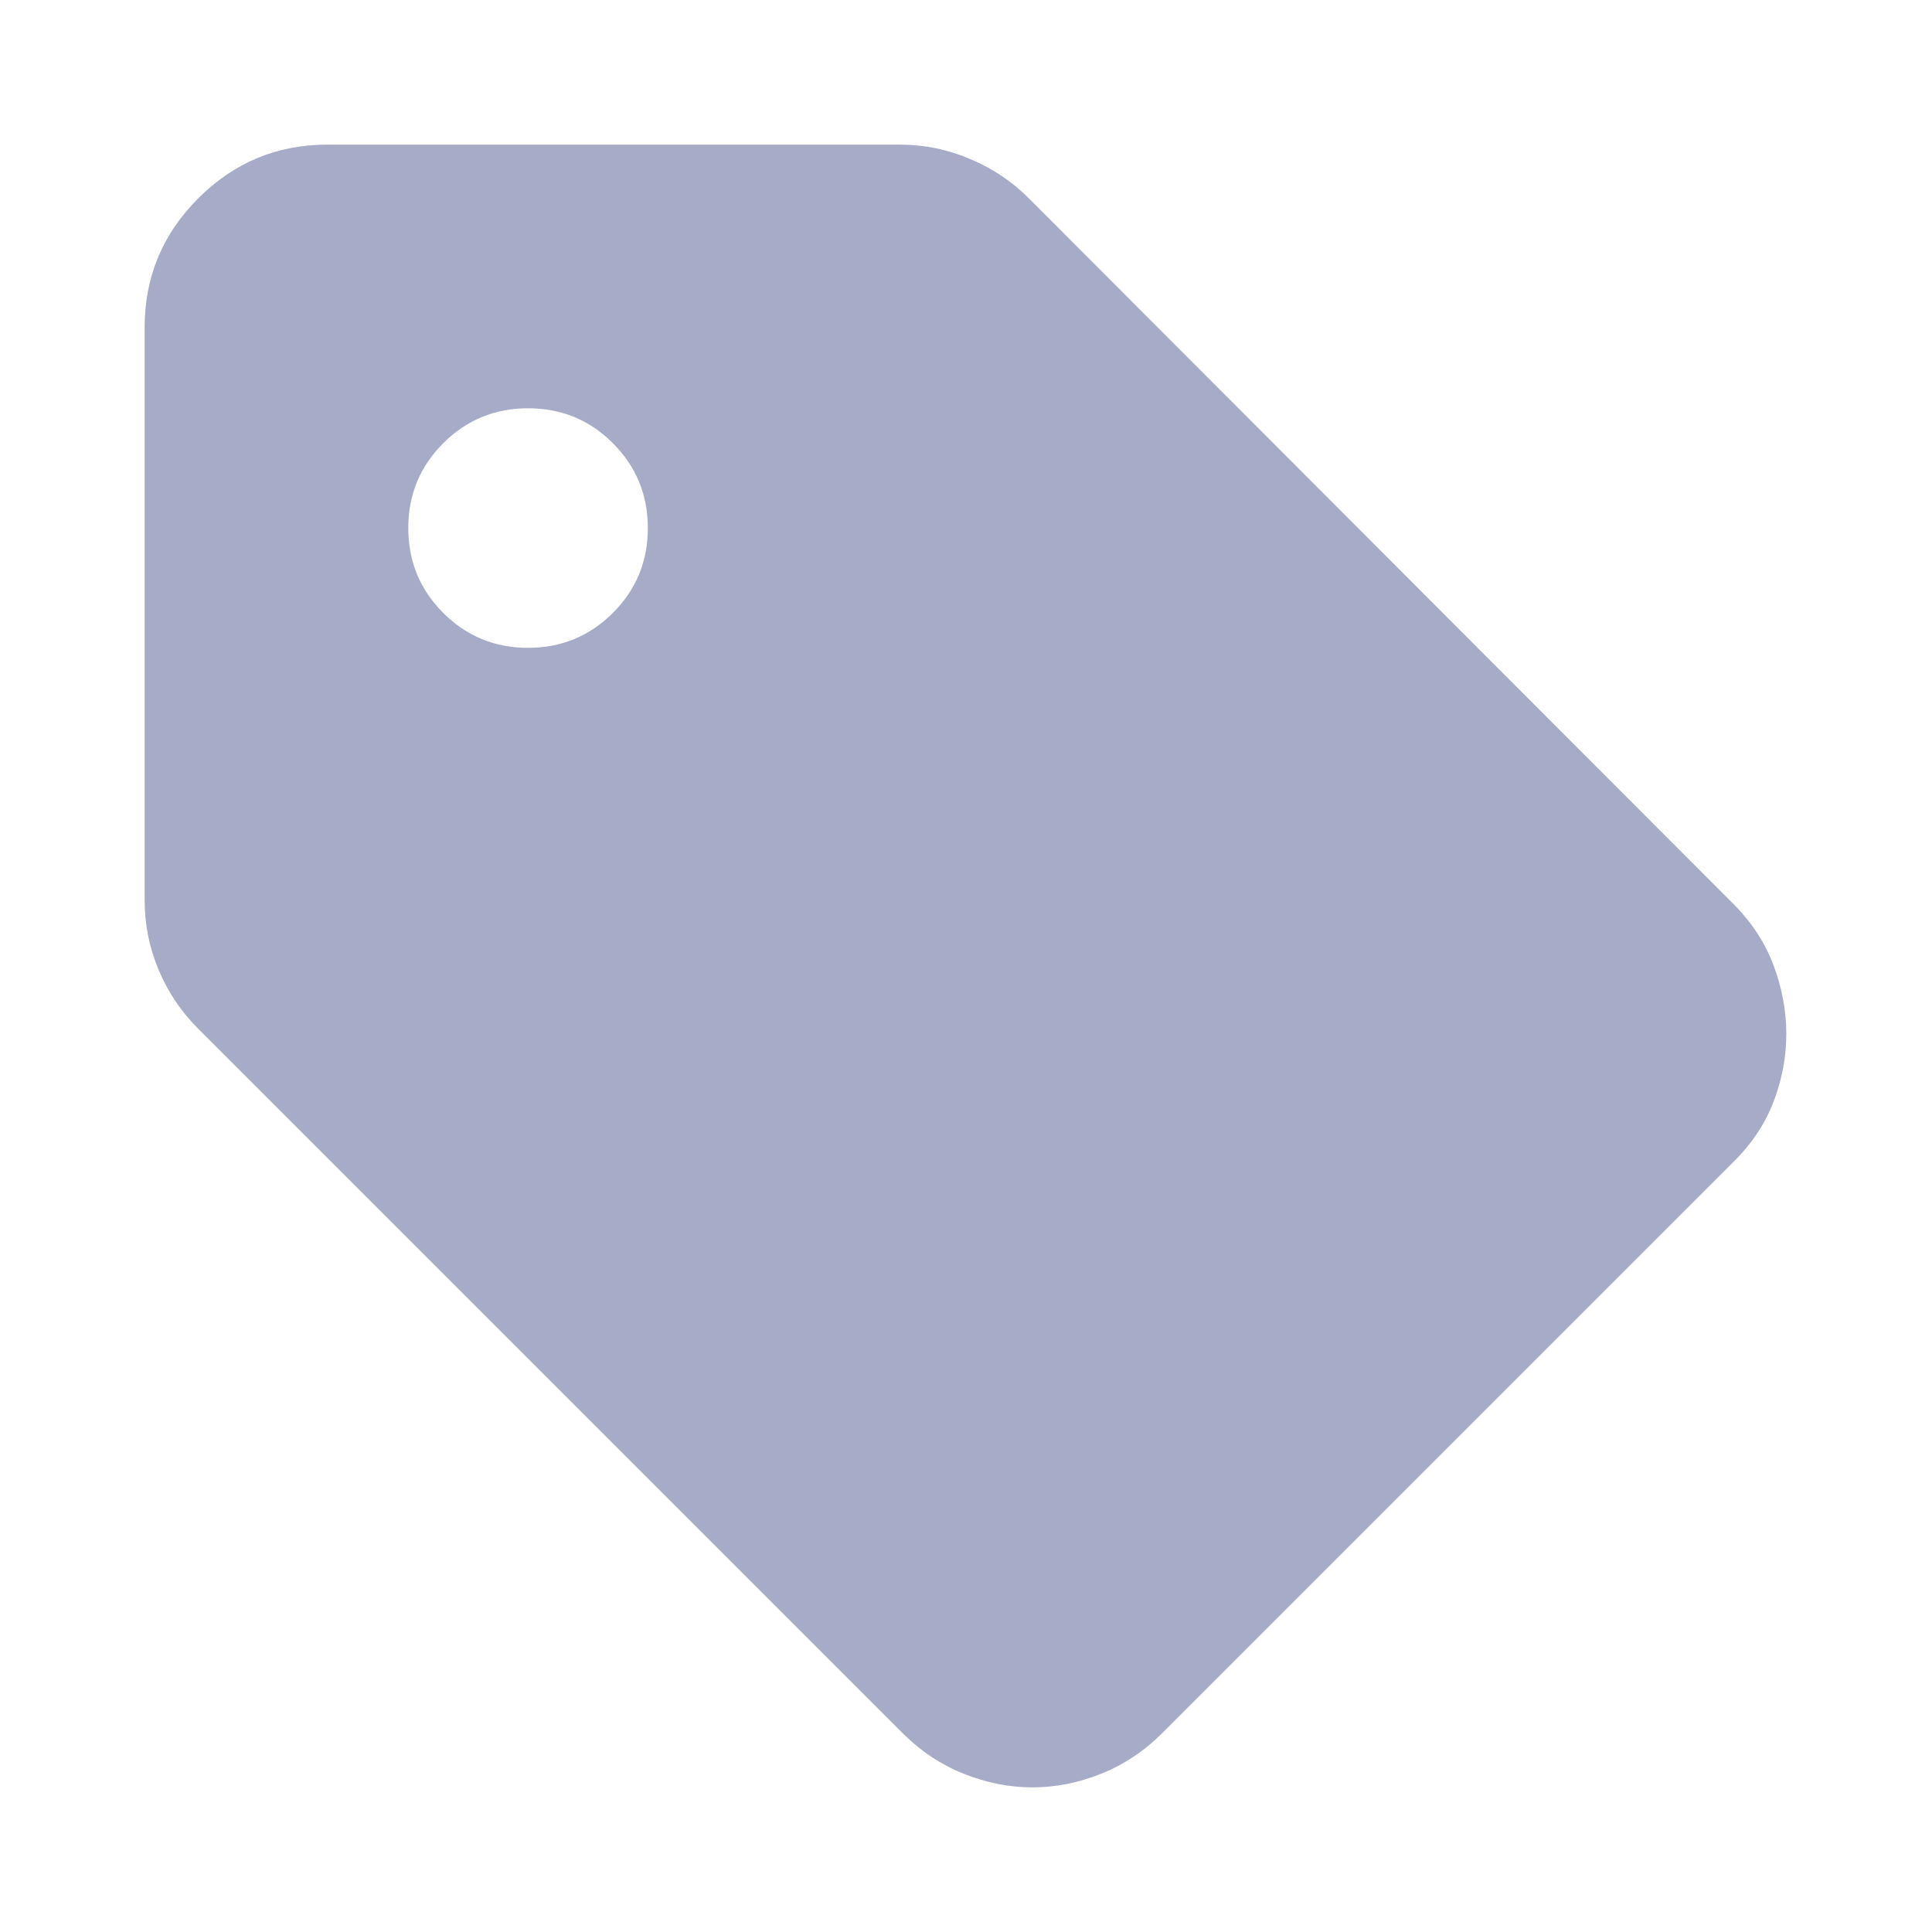
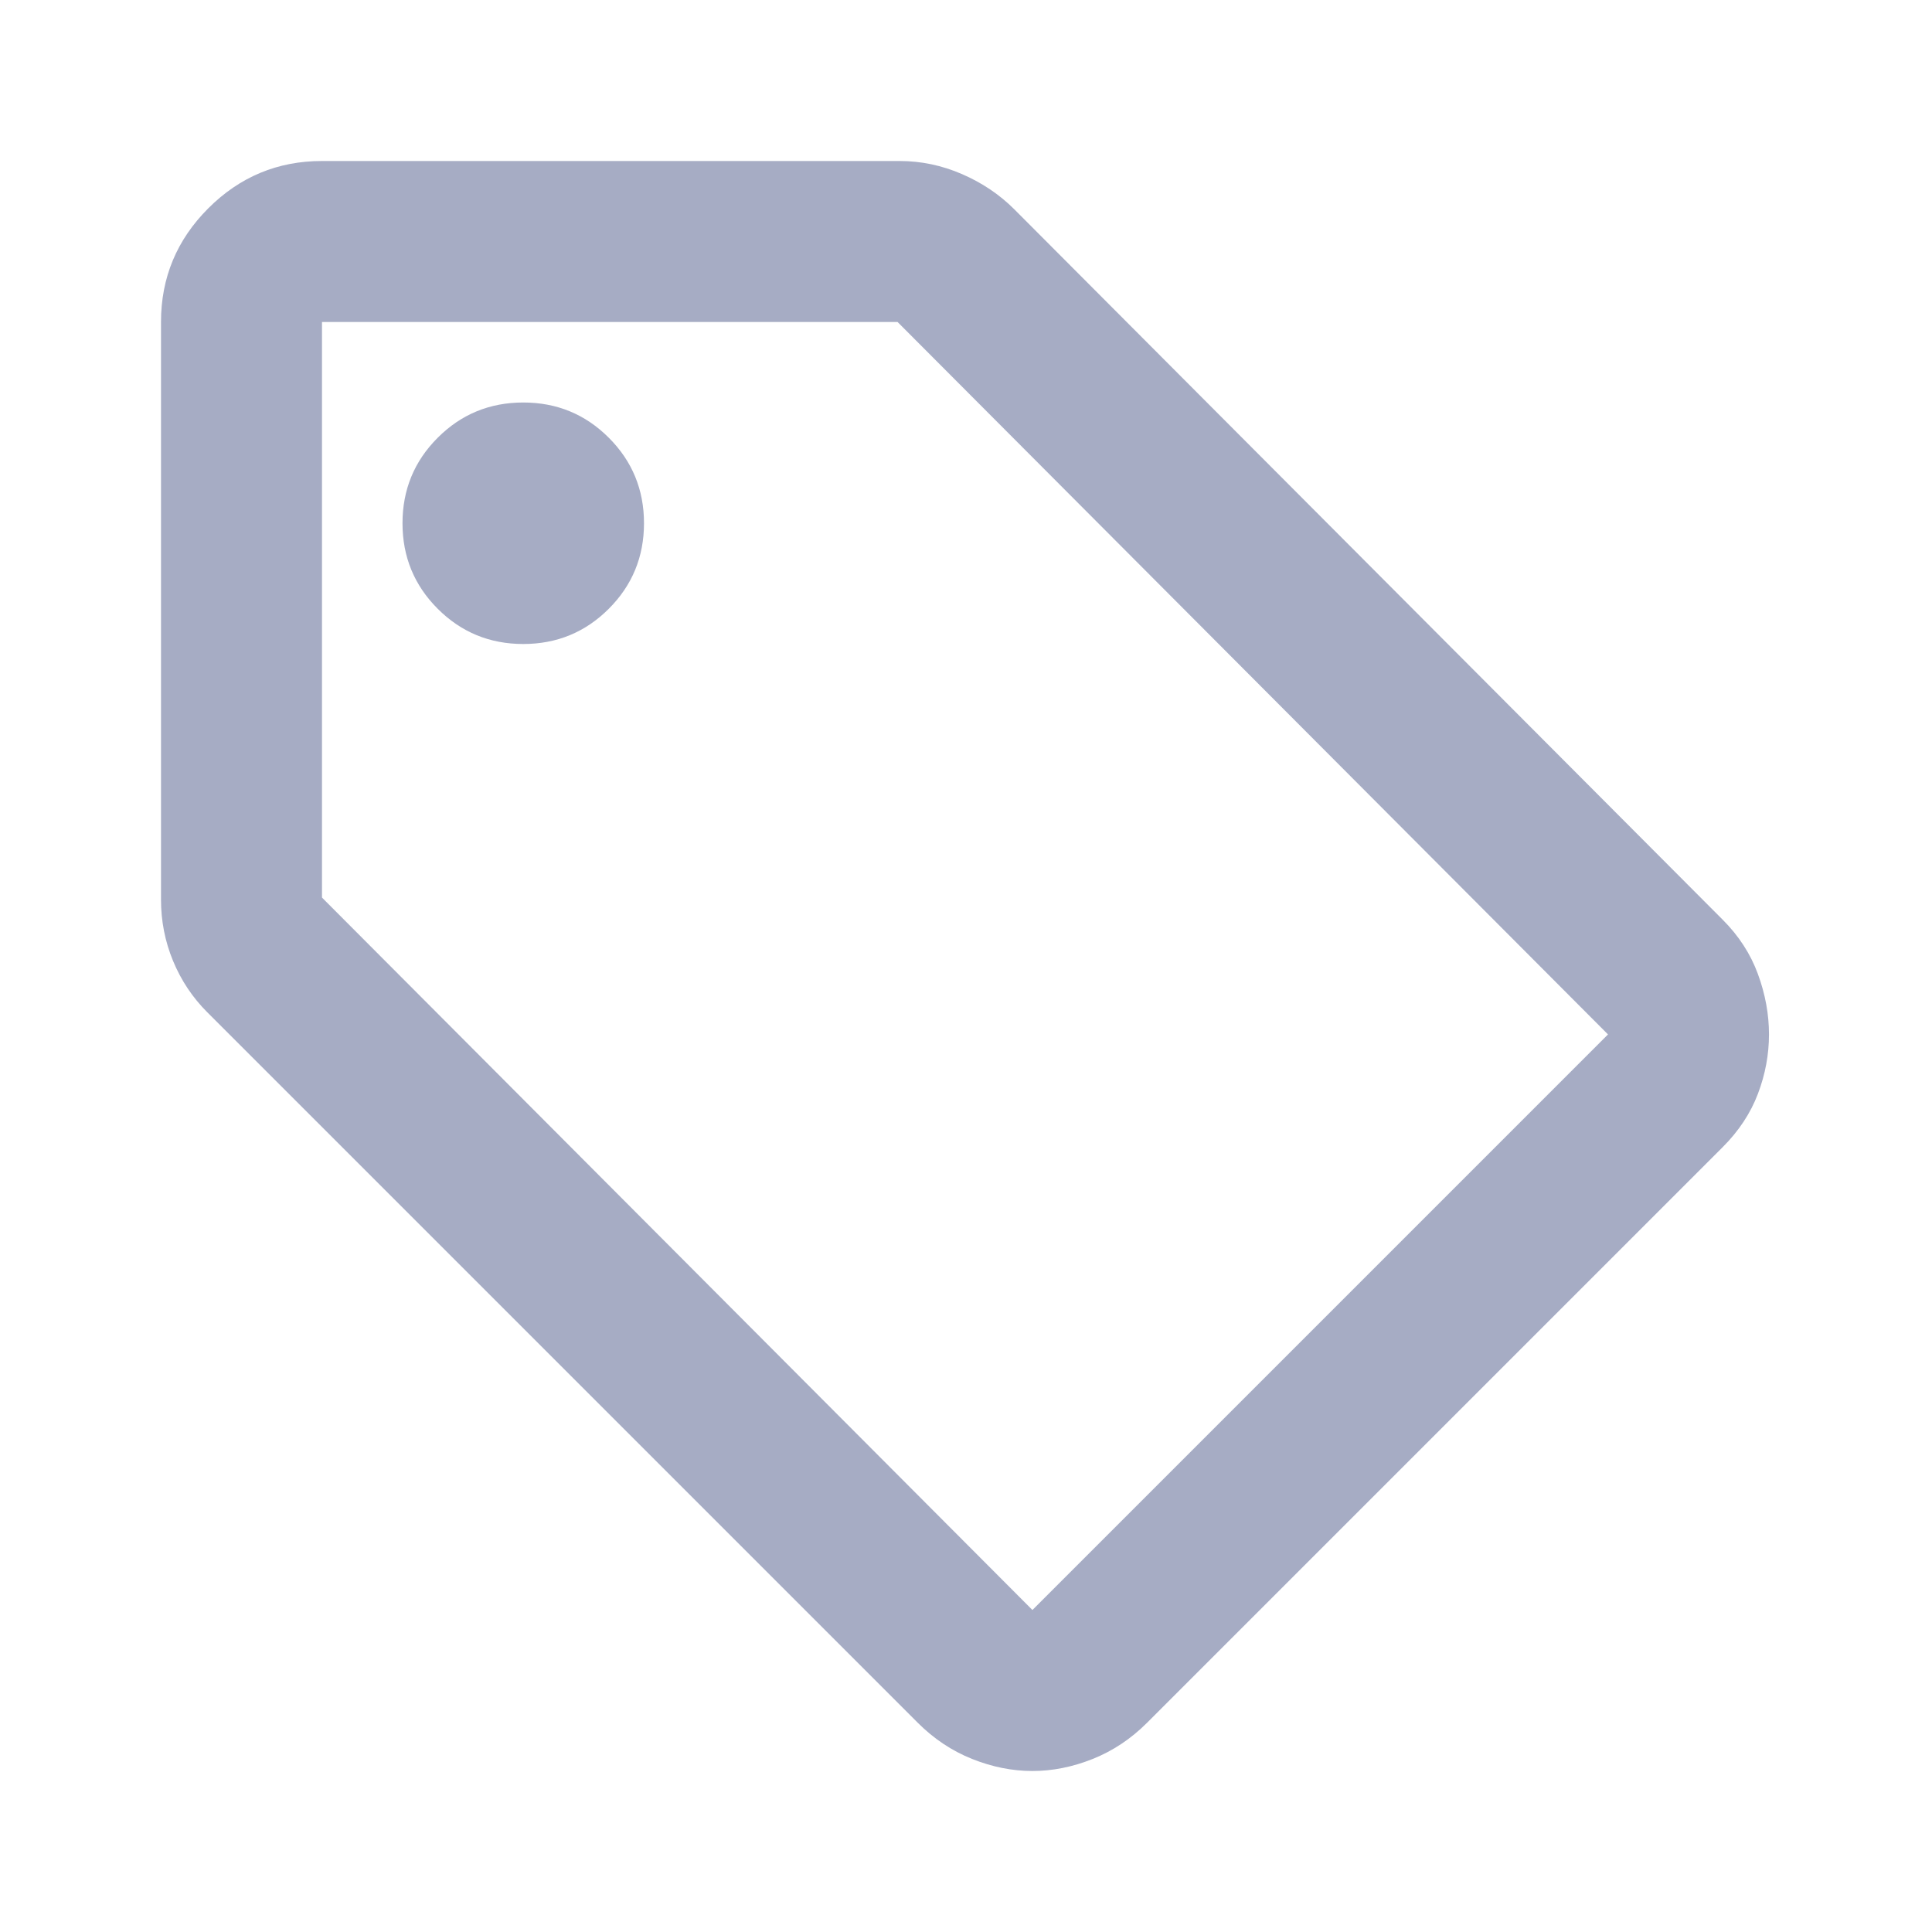
- <svg xmlns="http://www.w3.org/2000/svg" height="24px" viewBox="0 -960 960 960" width="24px" fill="#A6ABC8">
-   <path d="M861.26-382.59 577.41-98.74q-13.5 13.44-30.38 20.15-16.88 6.72-34.03 6.72-17.15 0-34.03-6.72-16.88-6.71-30.38-20.15L98.22-449.11q-12.44-12.43-19.39-28.94-6.96-16.5-6.96-34.71v-284.61q0-37.44 26.66-64.1 26.66-26.66 64.1-26.66h284.61q18.08 0 35.03 7.22 16.95 7.21 29.38 19.89l349.61 350.13q13.67 13.67 20.01 30.59 6.34 16.91 6.34 34.04 0 17.12-6.34 33.68t-20.01 29.99Zm-598.9-255.5q24.79 0 42.17-17.35 17.38-17.35 17.38-42.14t-17.35-42.17q-17.35-17.38-42.14-17.38t-42.17 17.35q-17.38 17.35-17.38 42.14t17.35 42.17q17.35 17.38 42.14 17.38Z" />
+ <svg xmlns="http://www.w3.org/2000/svg" height="24px" viewBox="0 -960 960 960" width="24px" fill="#a6acc4">
+   <path d="M856-390 570-104q-12 12-27 18t-30 6q-15 0-30-6t-27-18L103-457q-11-11-17-25.5T80-513v-287q0-33 23.5-56.5T160-880h287q16 0 31 6.5t26 17.5l352 353q12 12 17.5 27t5.5 30q0 15-5.5 29.5T856-390ZM513-160l286-286-353-354H160v286l353 354ZM260-640q25 0 42.5-17.5T320-700q0-25-17.5-42.5T260-760q-25 0-42.5 17.5T200-700q0 25 17.5 42.5T260-640Zm220 160Z" />
</svg>
